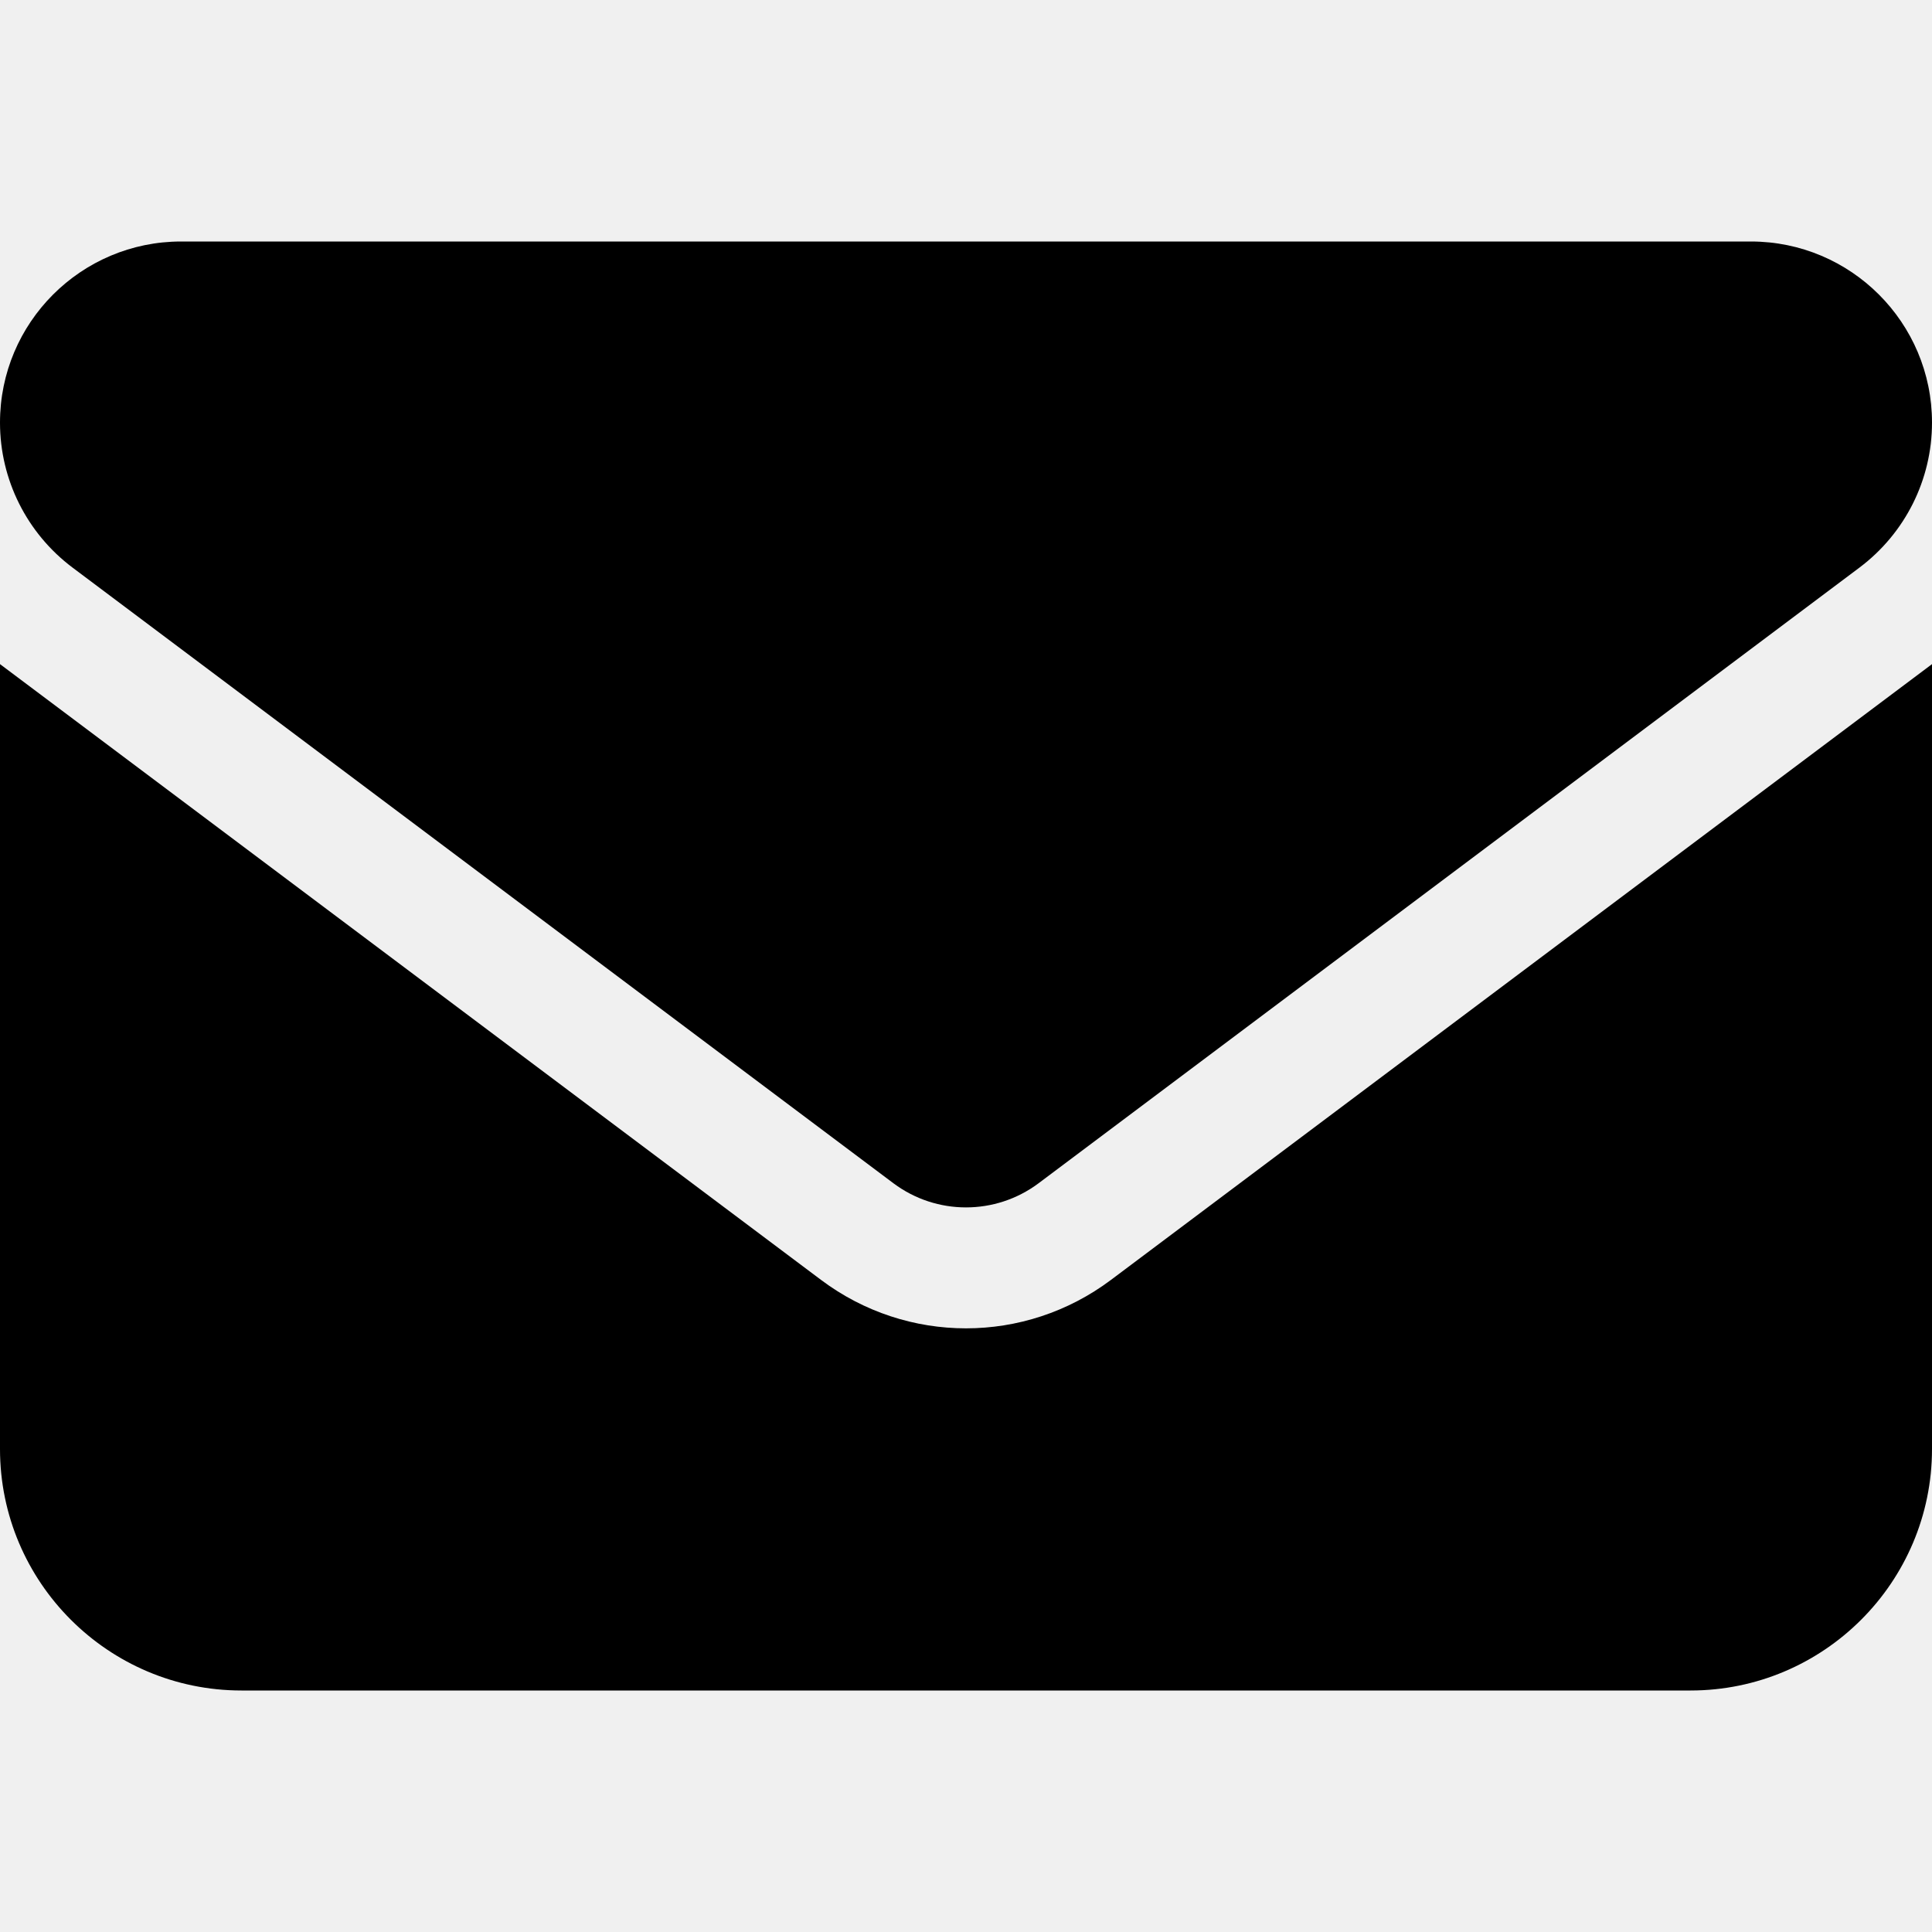
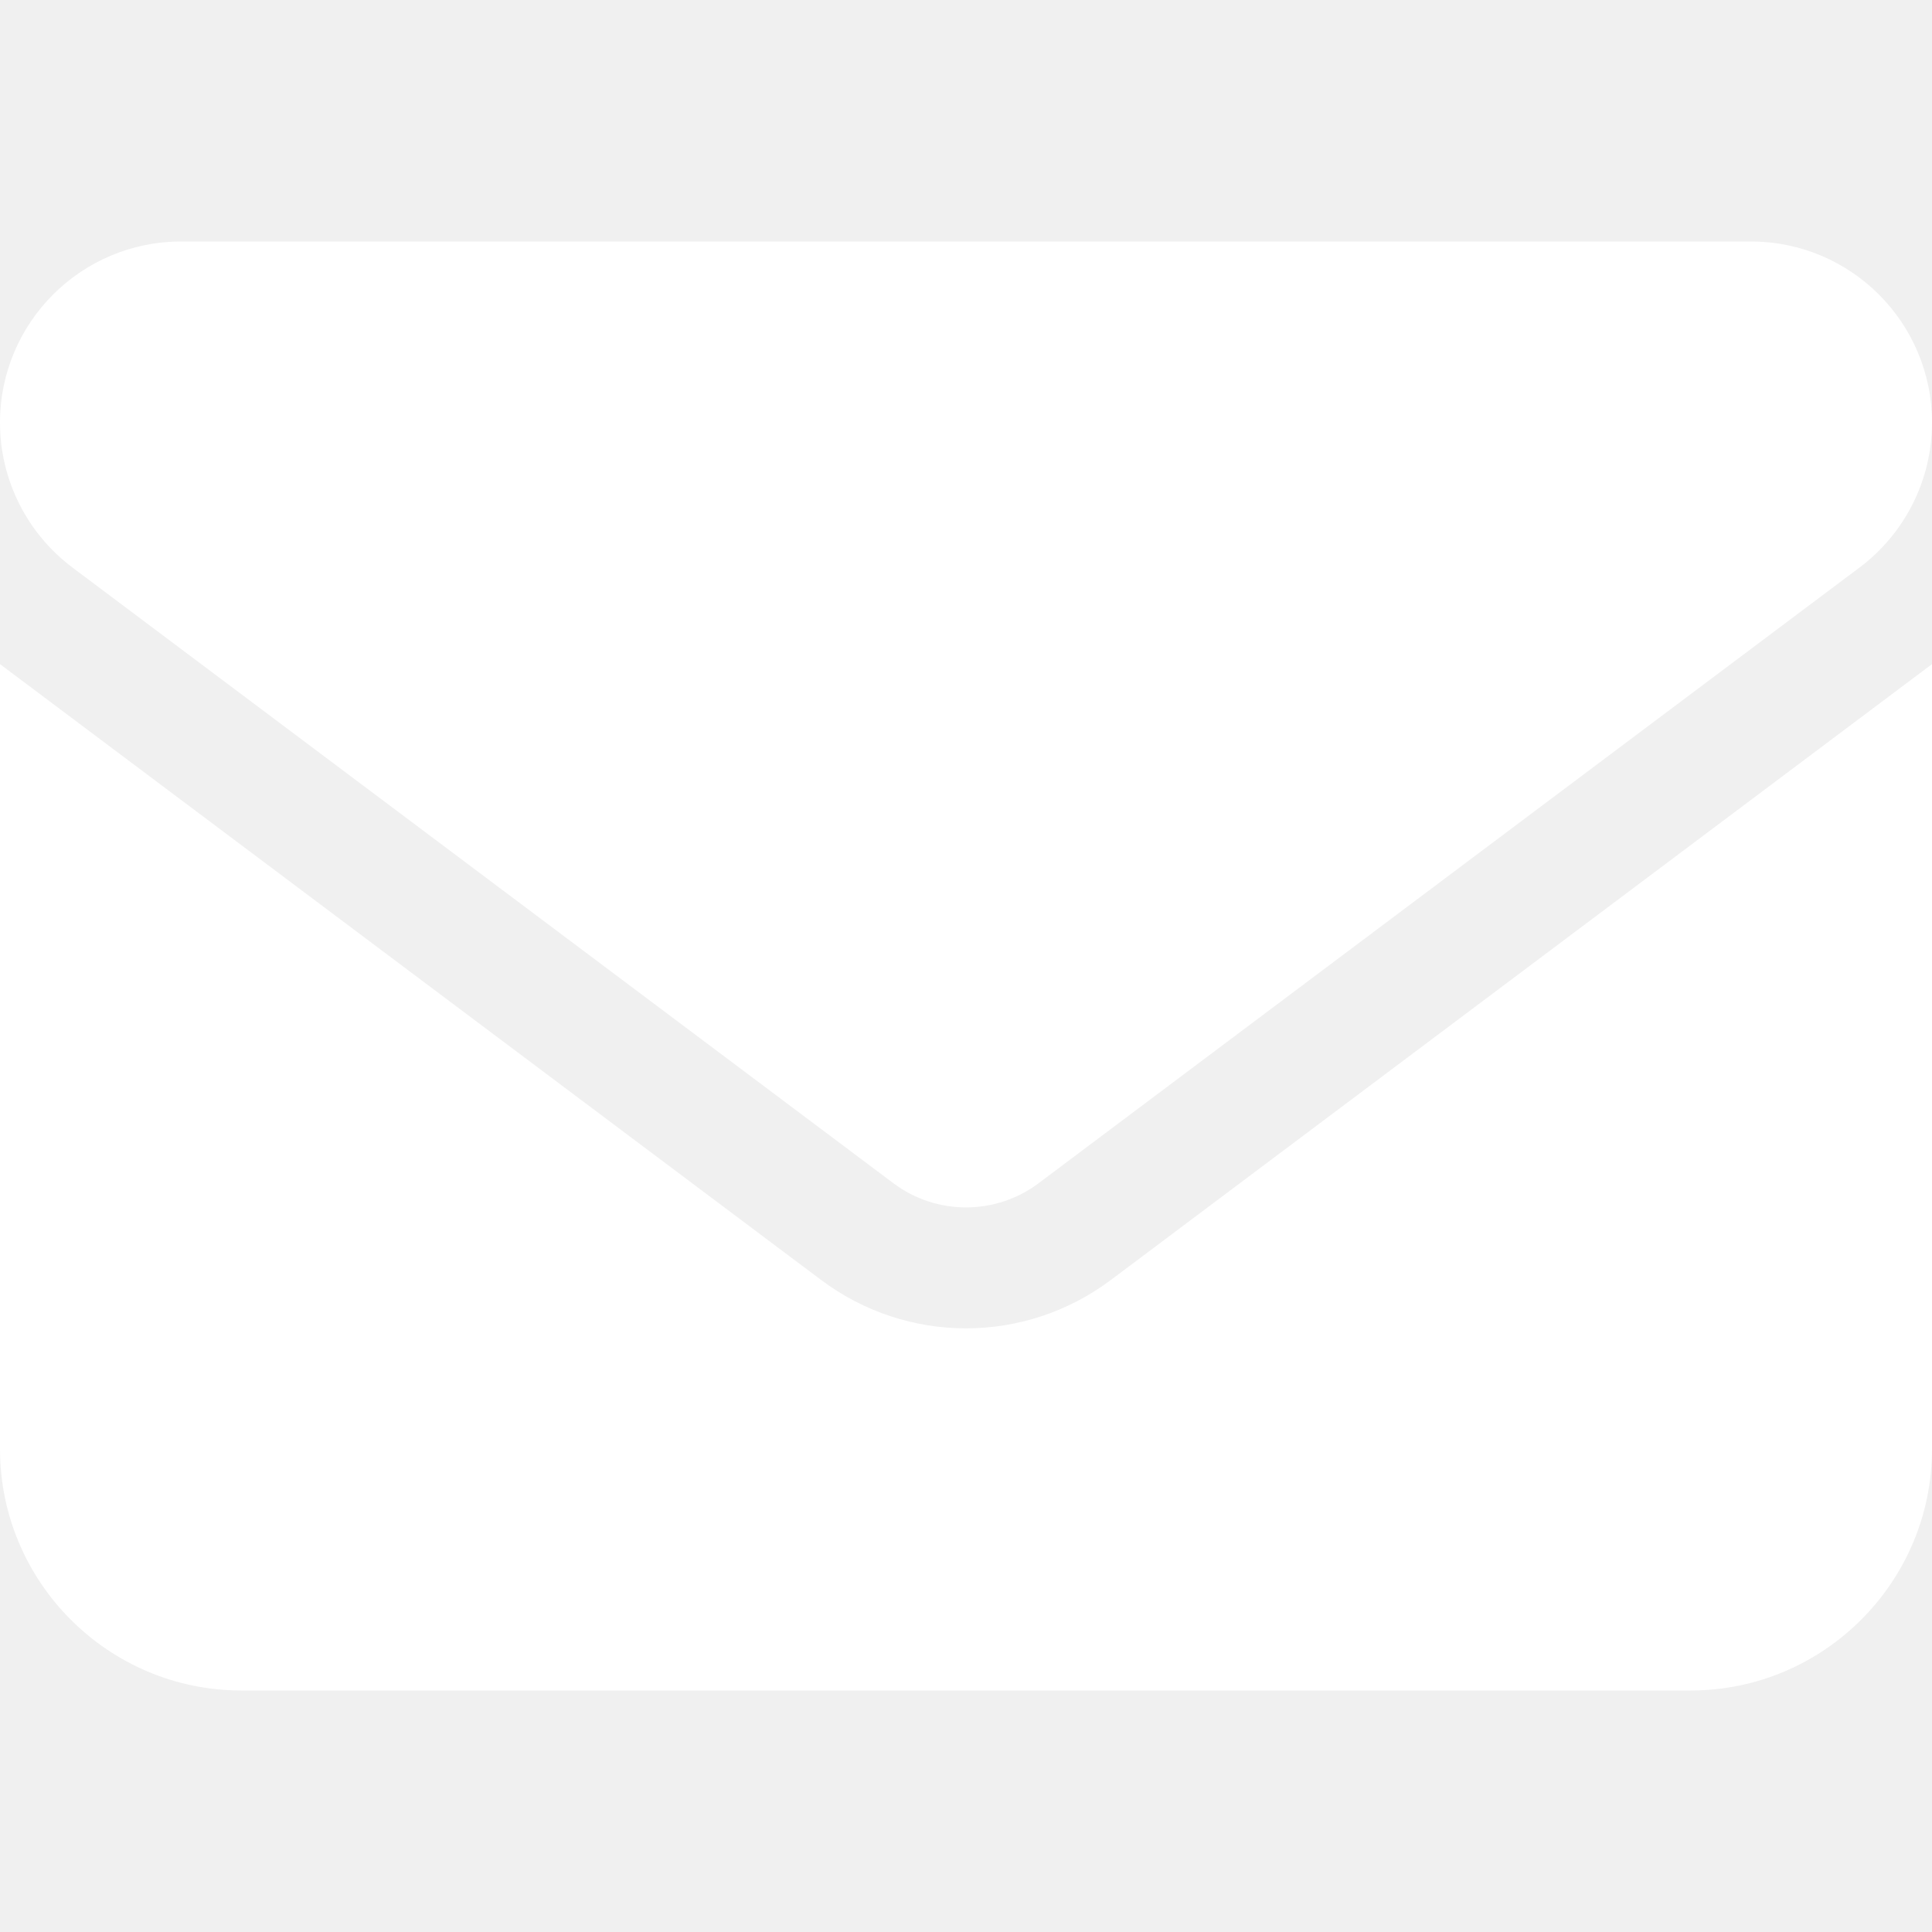
<svg xmlns="http://www.w3.org/2000/svg" height="1em" viewBox="0 0 512 512">
+   <style>svg{fill:#ffffff}</style>
  <path d="M48 64C21.5 64 0 85.5 0 112c0 15.1 7.1 29.3 19.2 38.4L236.8 313.6c11.4 8.5 27 8.5 38.4 0L492.8 150.4c12.1-9.1 19.2-23.3 19.2-38.4c0-26.5-21.5-48-48-48H48zM0 176V384c0 35.3 28.7 64 64 64H448c35.3 0 64-28.7 64-64V176L294.4 339.2c-22.8 17.1-54 17.1-76.8 0L0 176z" />
</svg>
